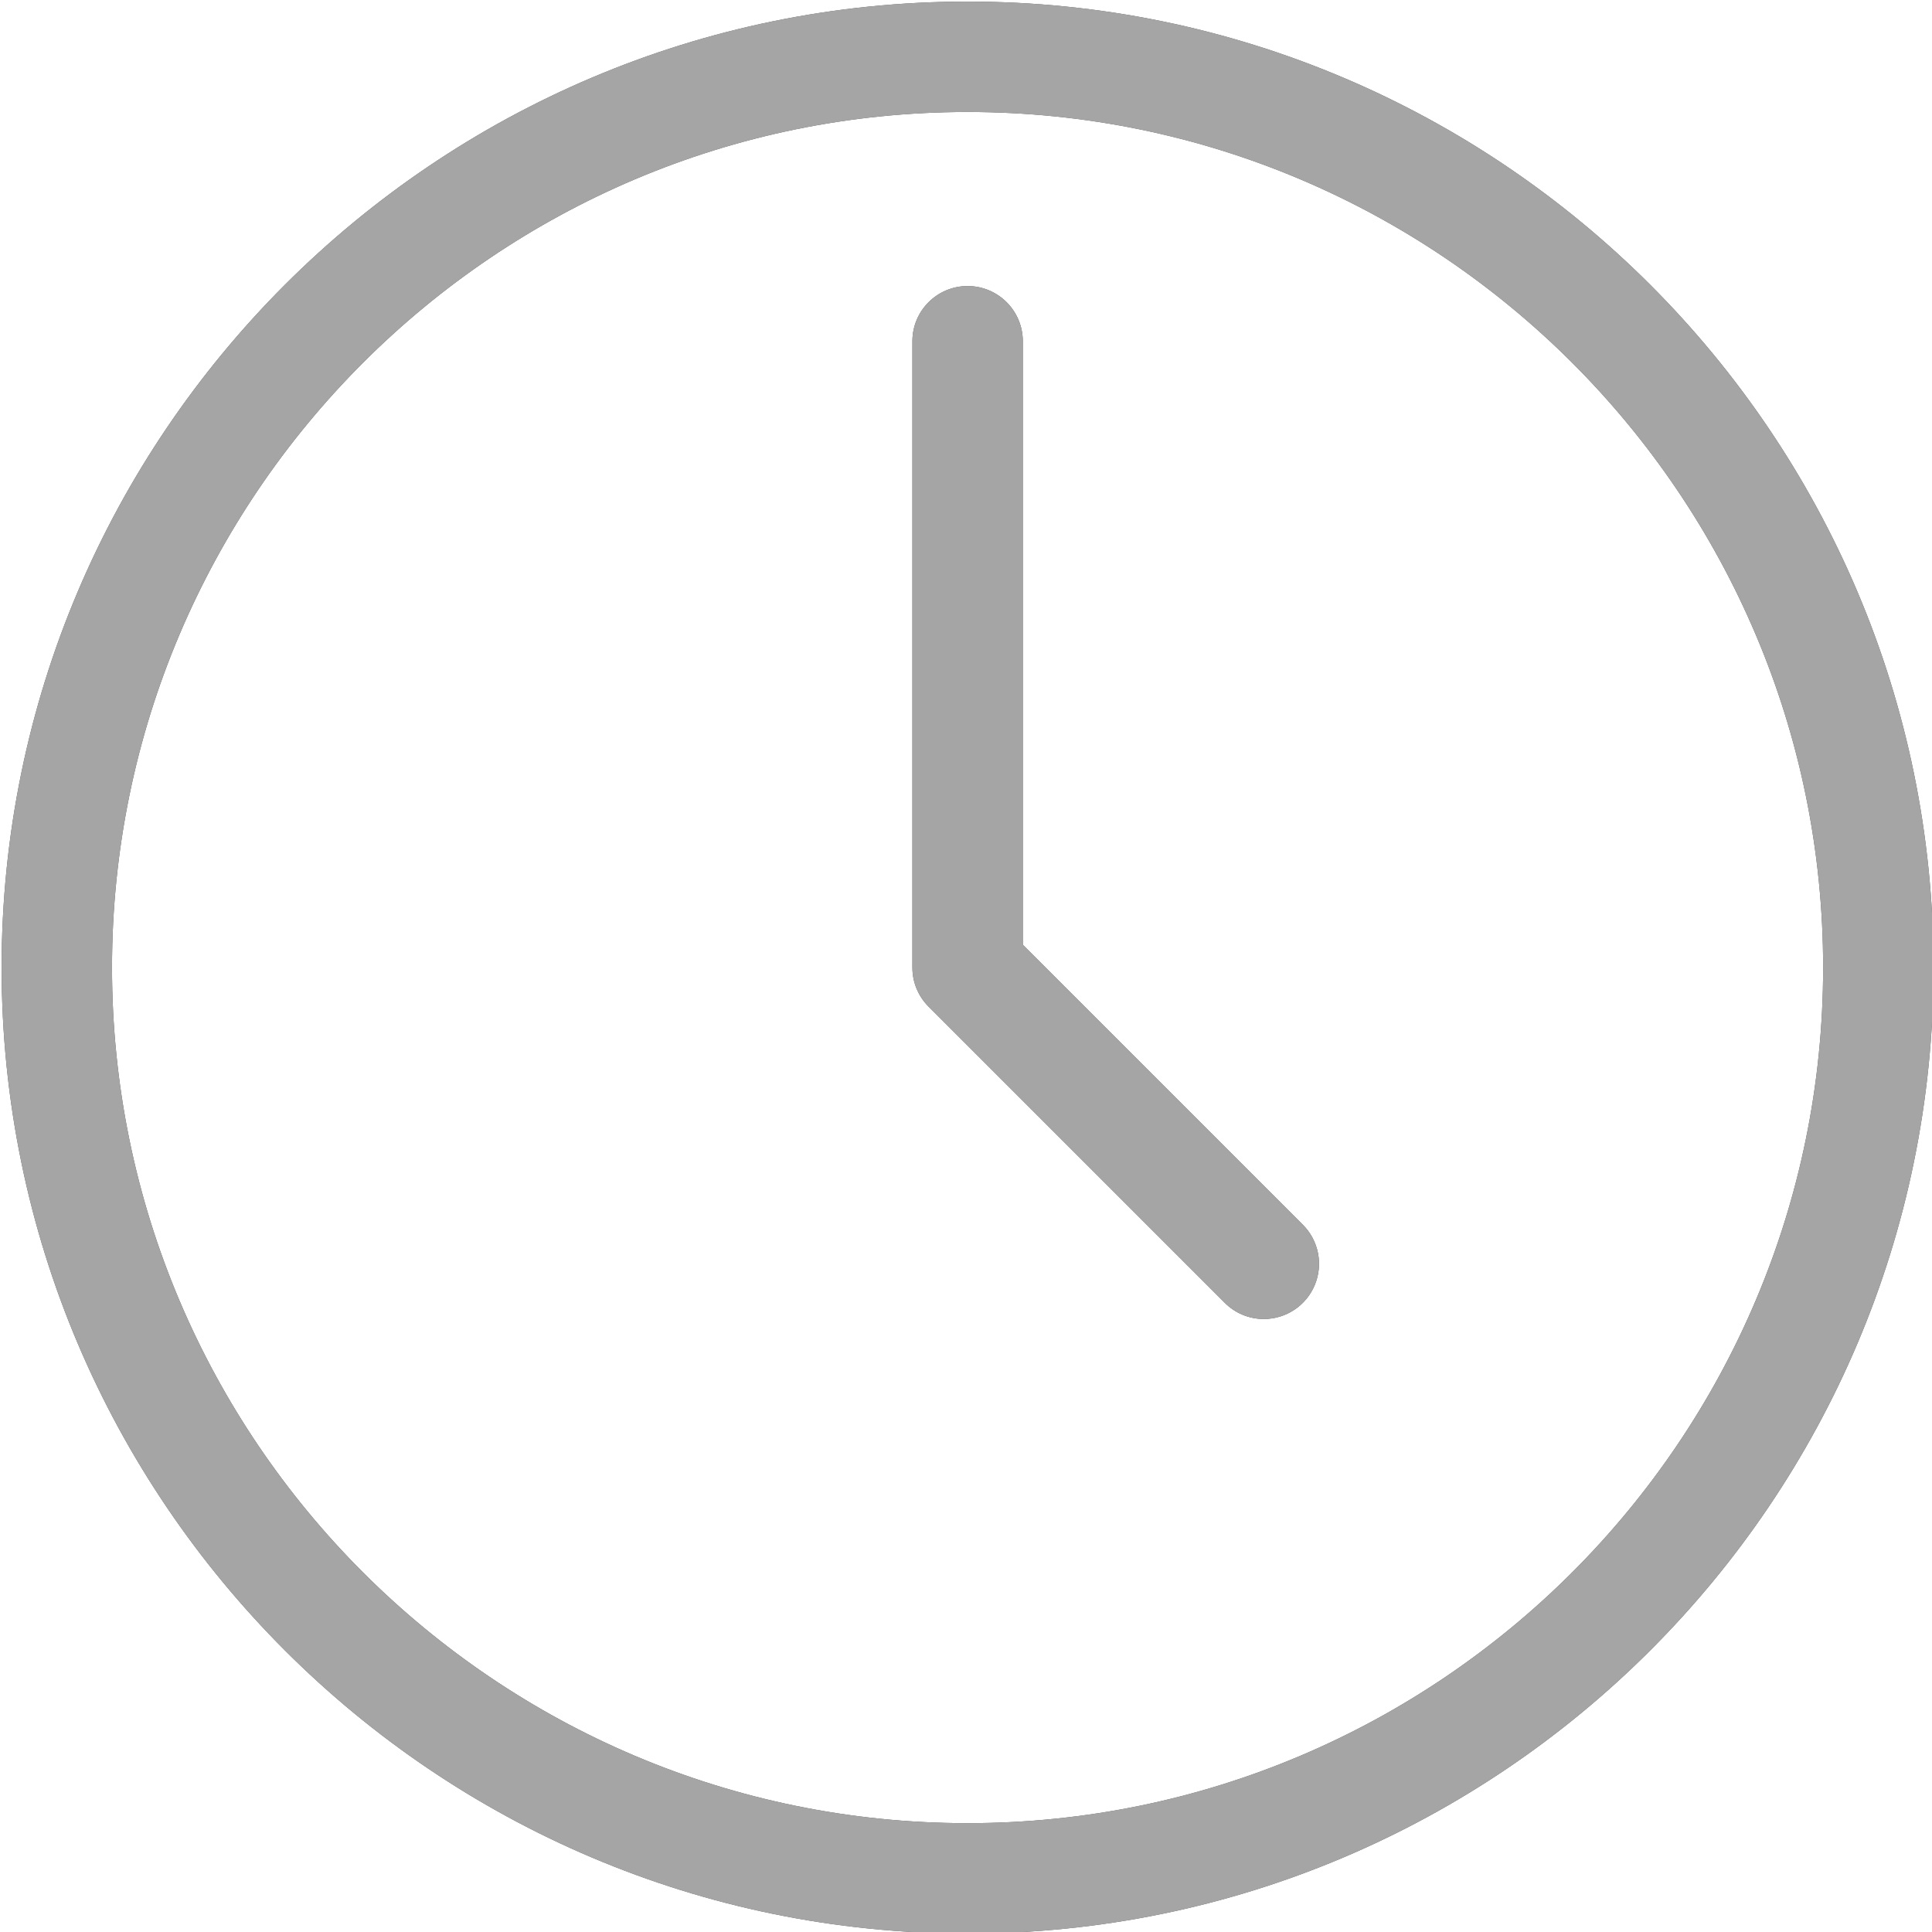
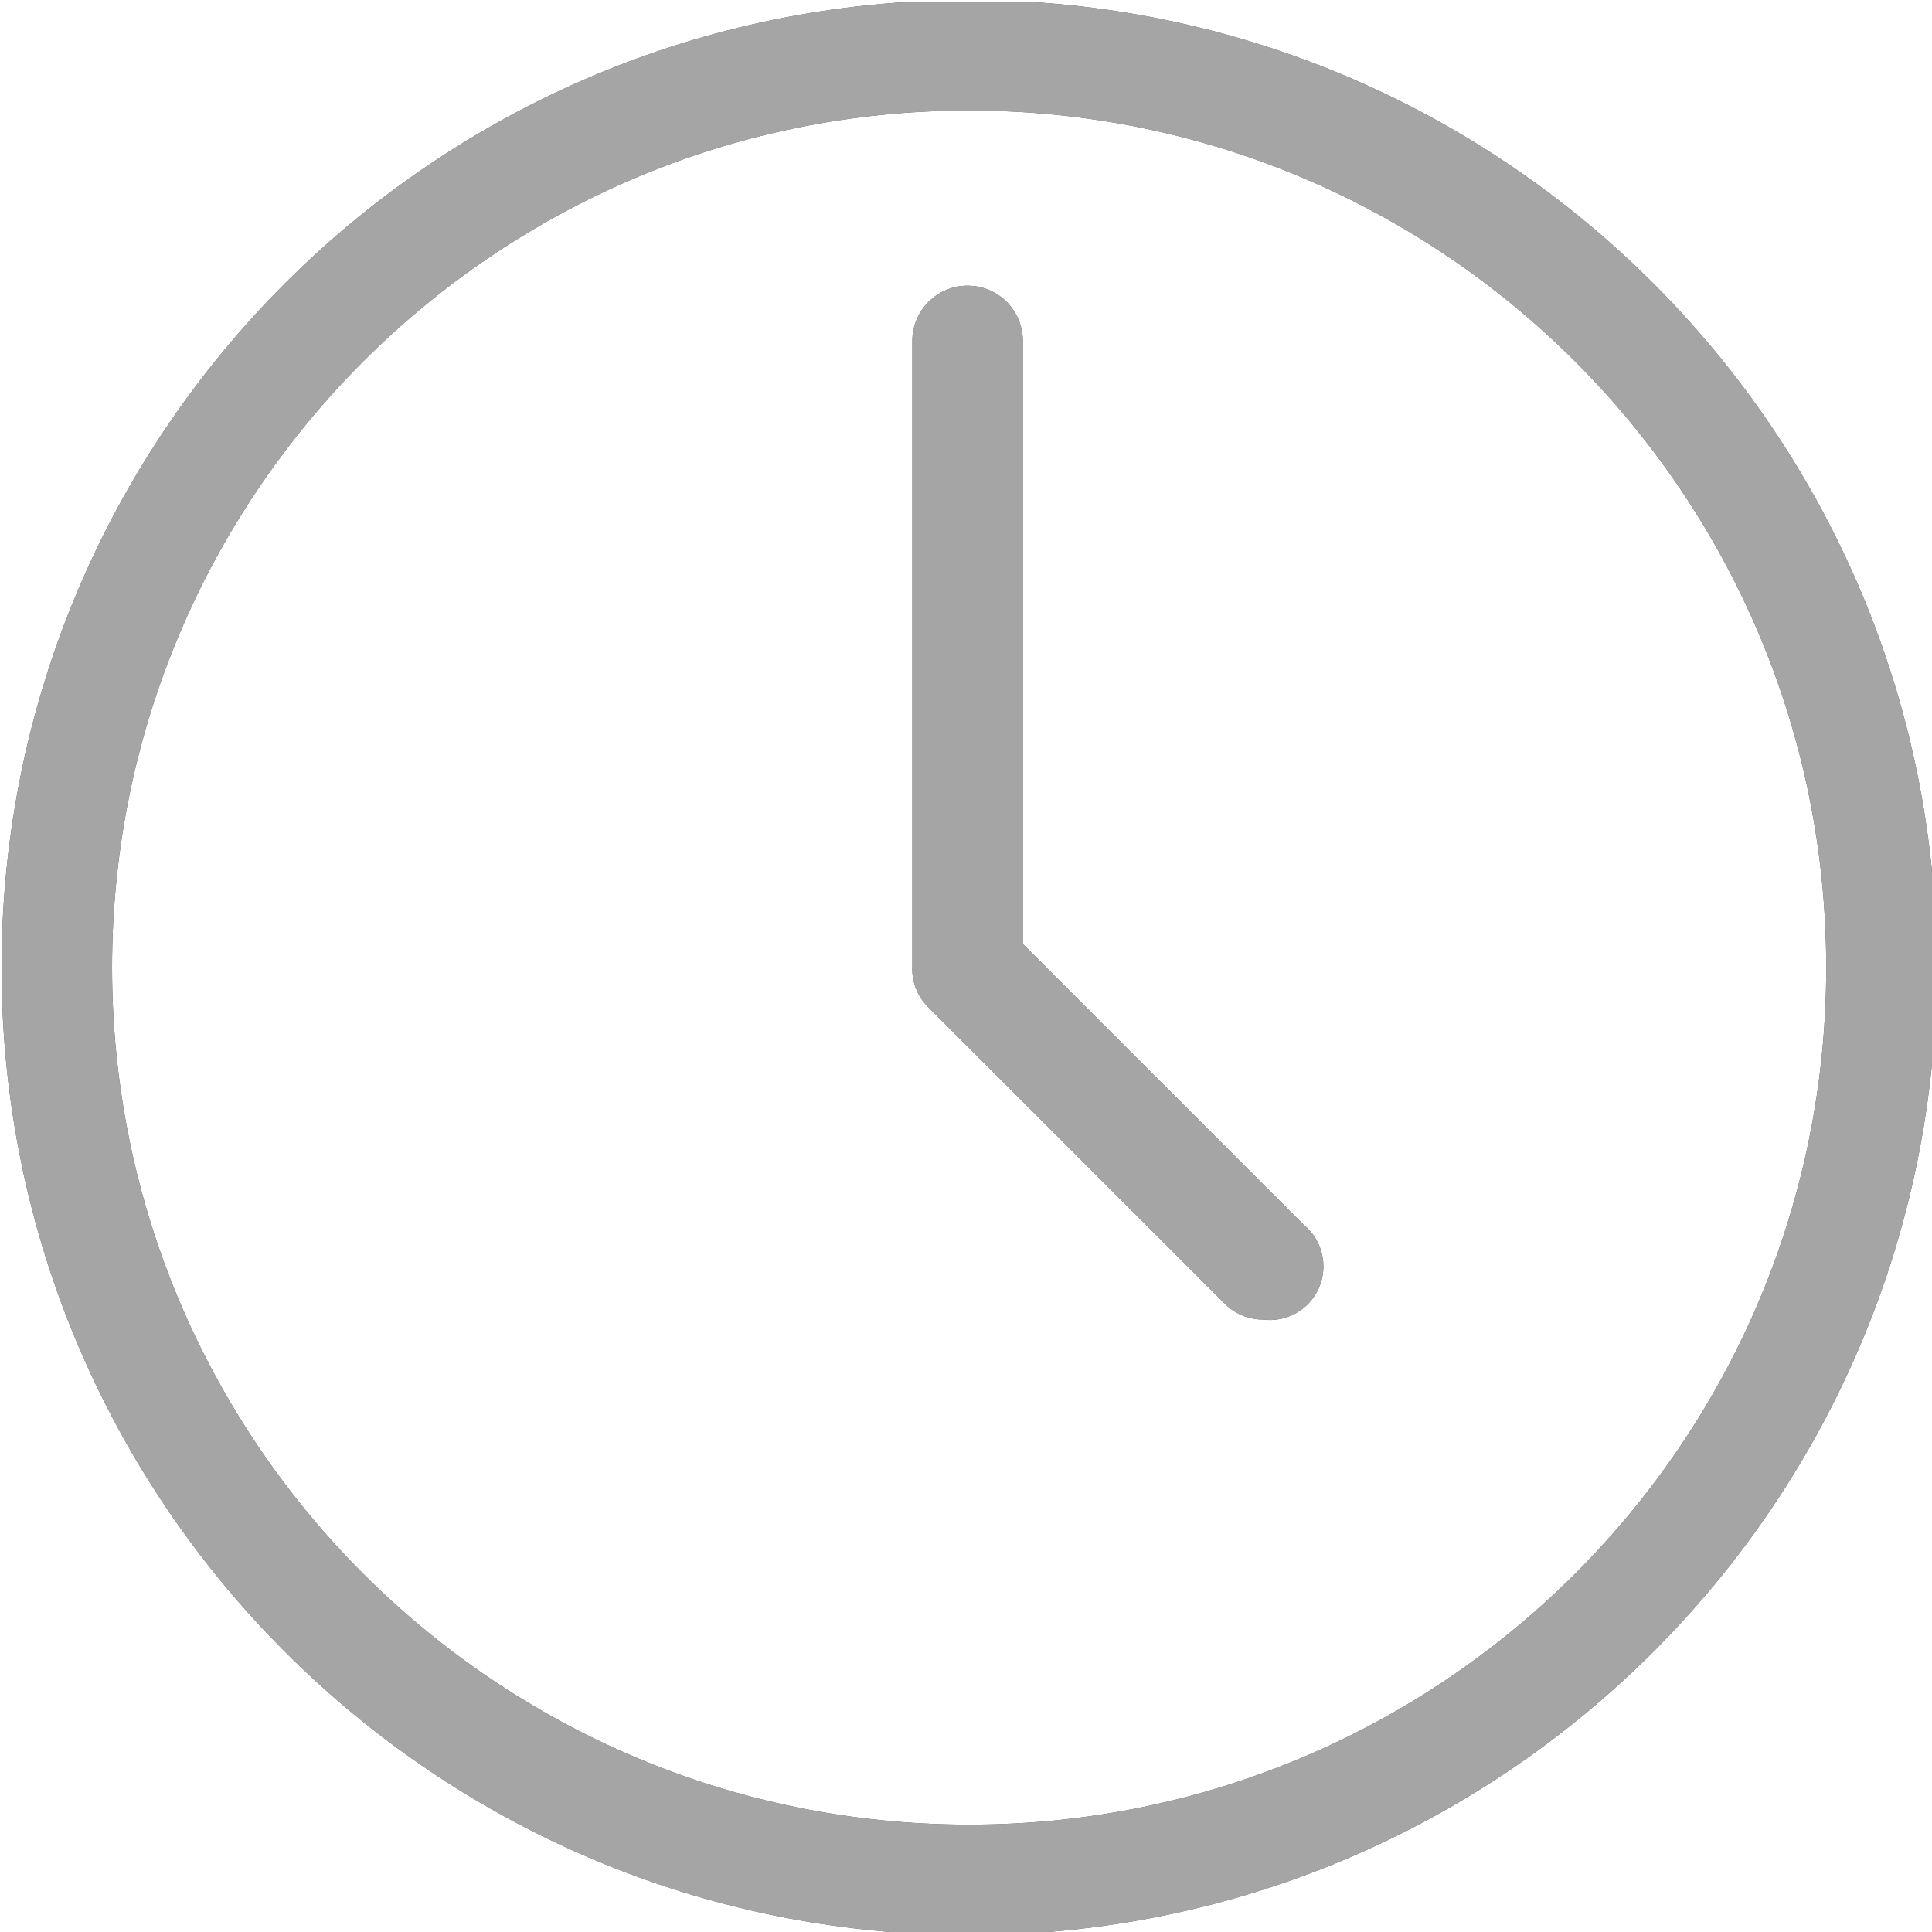
- <svg xmlns="http://www.w3.org/2000/svg" width="511.999" height="511.999" viewBox="0 0 612 612">
+ <svg xmlns="http://www.w3.org/2000/svg" width="512" height="512" viewBox="0 0 612 612">
  <defs>
-     <style>
-       .cls-1 {
-         fill-rule: evenodd;
-         filter: url(#filter);
-       }
-     </style>
-     <filter id="filter" x="0.5" y="0.5" width="612" height="612" filterUnits="userSpaceOnUse">
+     <filter id="a" x=".5" y=".5" width="612" height="612" filterUnits="userSpaceOnUse">
      <feFlood result="flood" flood-color="#a5a5a5" />
      <feComposite result="composite" operator="in" in2="SourceGraphic" />
      <feBlend result="blend" in2="SourceGraphic" />
    </filter>
  </defs>
-   <path id="Forma_1" data-name="Forma 1" class="cls-1" d="M306.5,612.5C137.771,612.5.51,475.239,0.51,306.49,0.51,137.781,137.771.5,306.5,0.5S612.49,137.781,612.49,306.49C612.51,475.239,475.229,612.5,306.5,612.5Zm0-577.024c-149.438,0-271.015,121.576-271.015,271.014,0,149.458,121.577,271.034,271.015,271.034S577.515,455.948,577.515,306.49C577.534,157.052,455.958,35.476,306.5,35.476ZM400.353,417.82a17.387,17.387,0,0,1-12.375-5.123l-93.833-93.833a17.456,17.456,0,0,1-5.123-12.374V107.968a17.488,17.488,0,0,1,34.975,0V299.259l88.71,88.709A17.488,17.488,0,0,1,400.353,417.82Z" />
+   <path data-name="Forma 1" d="M307 613a306 306 0 110-613 306 306 0 010 613zm0-578a271 271 0 100 543 271 271 0 000-543zm93 383a17 17 0 01-12-5l-94-94a17 17 0 01-5-13V108a17 17 0 0135 0v191l89 89a17 17 0 01-13 30z" fill-rule="evenodd" filter="url(#a)" />
</svg>
